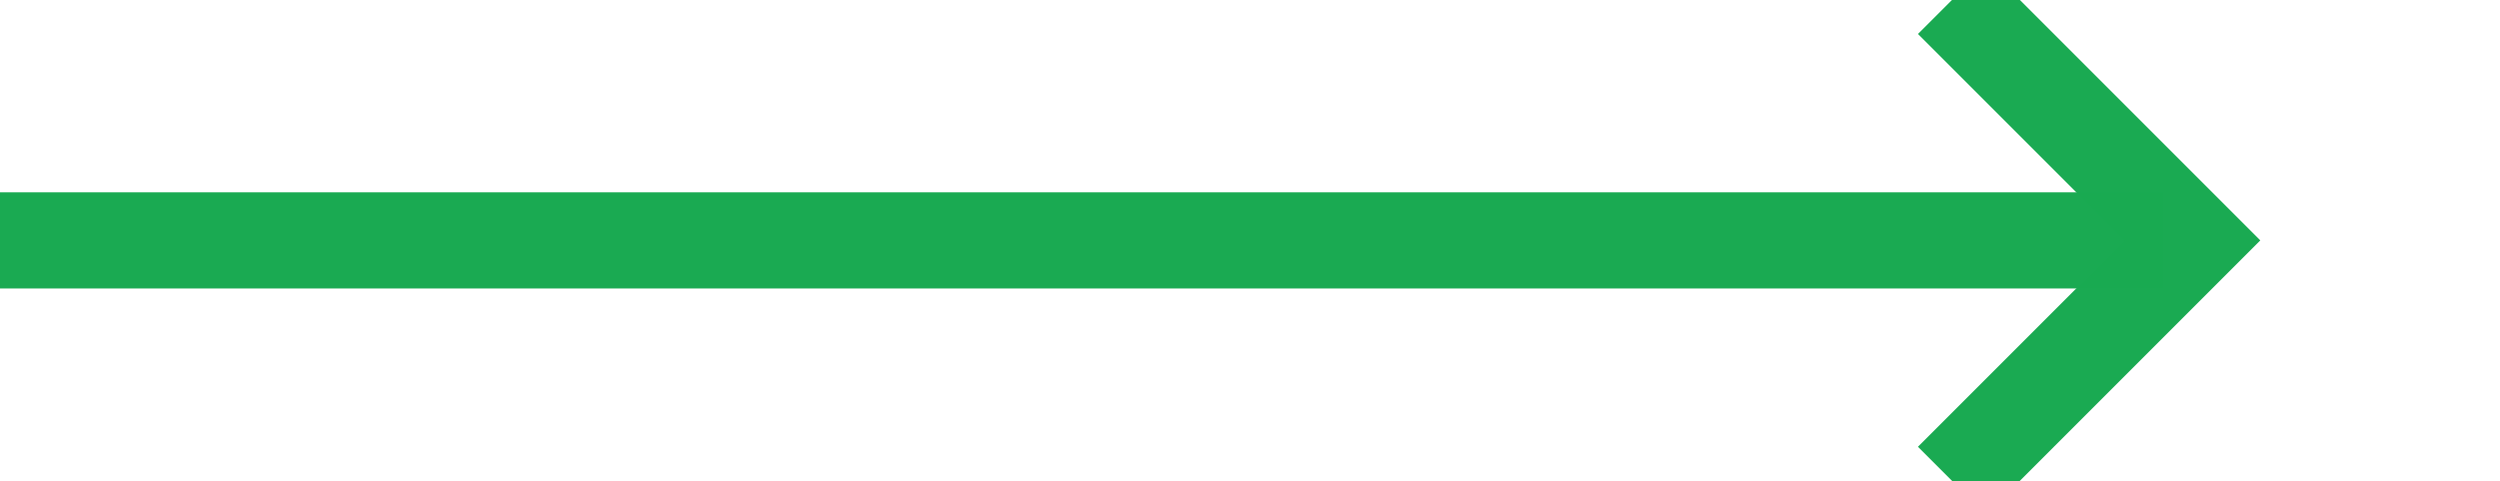
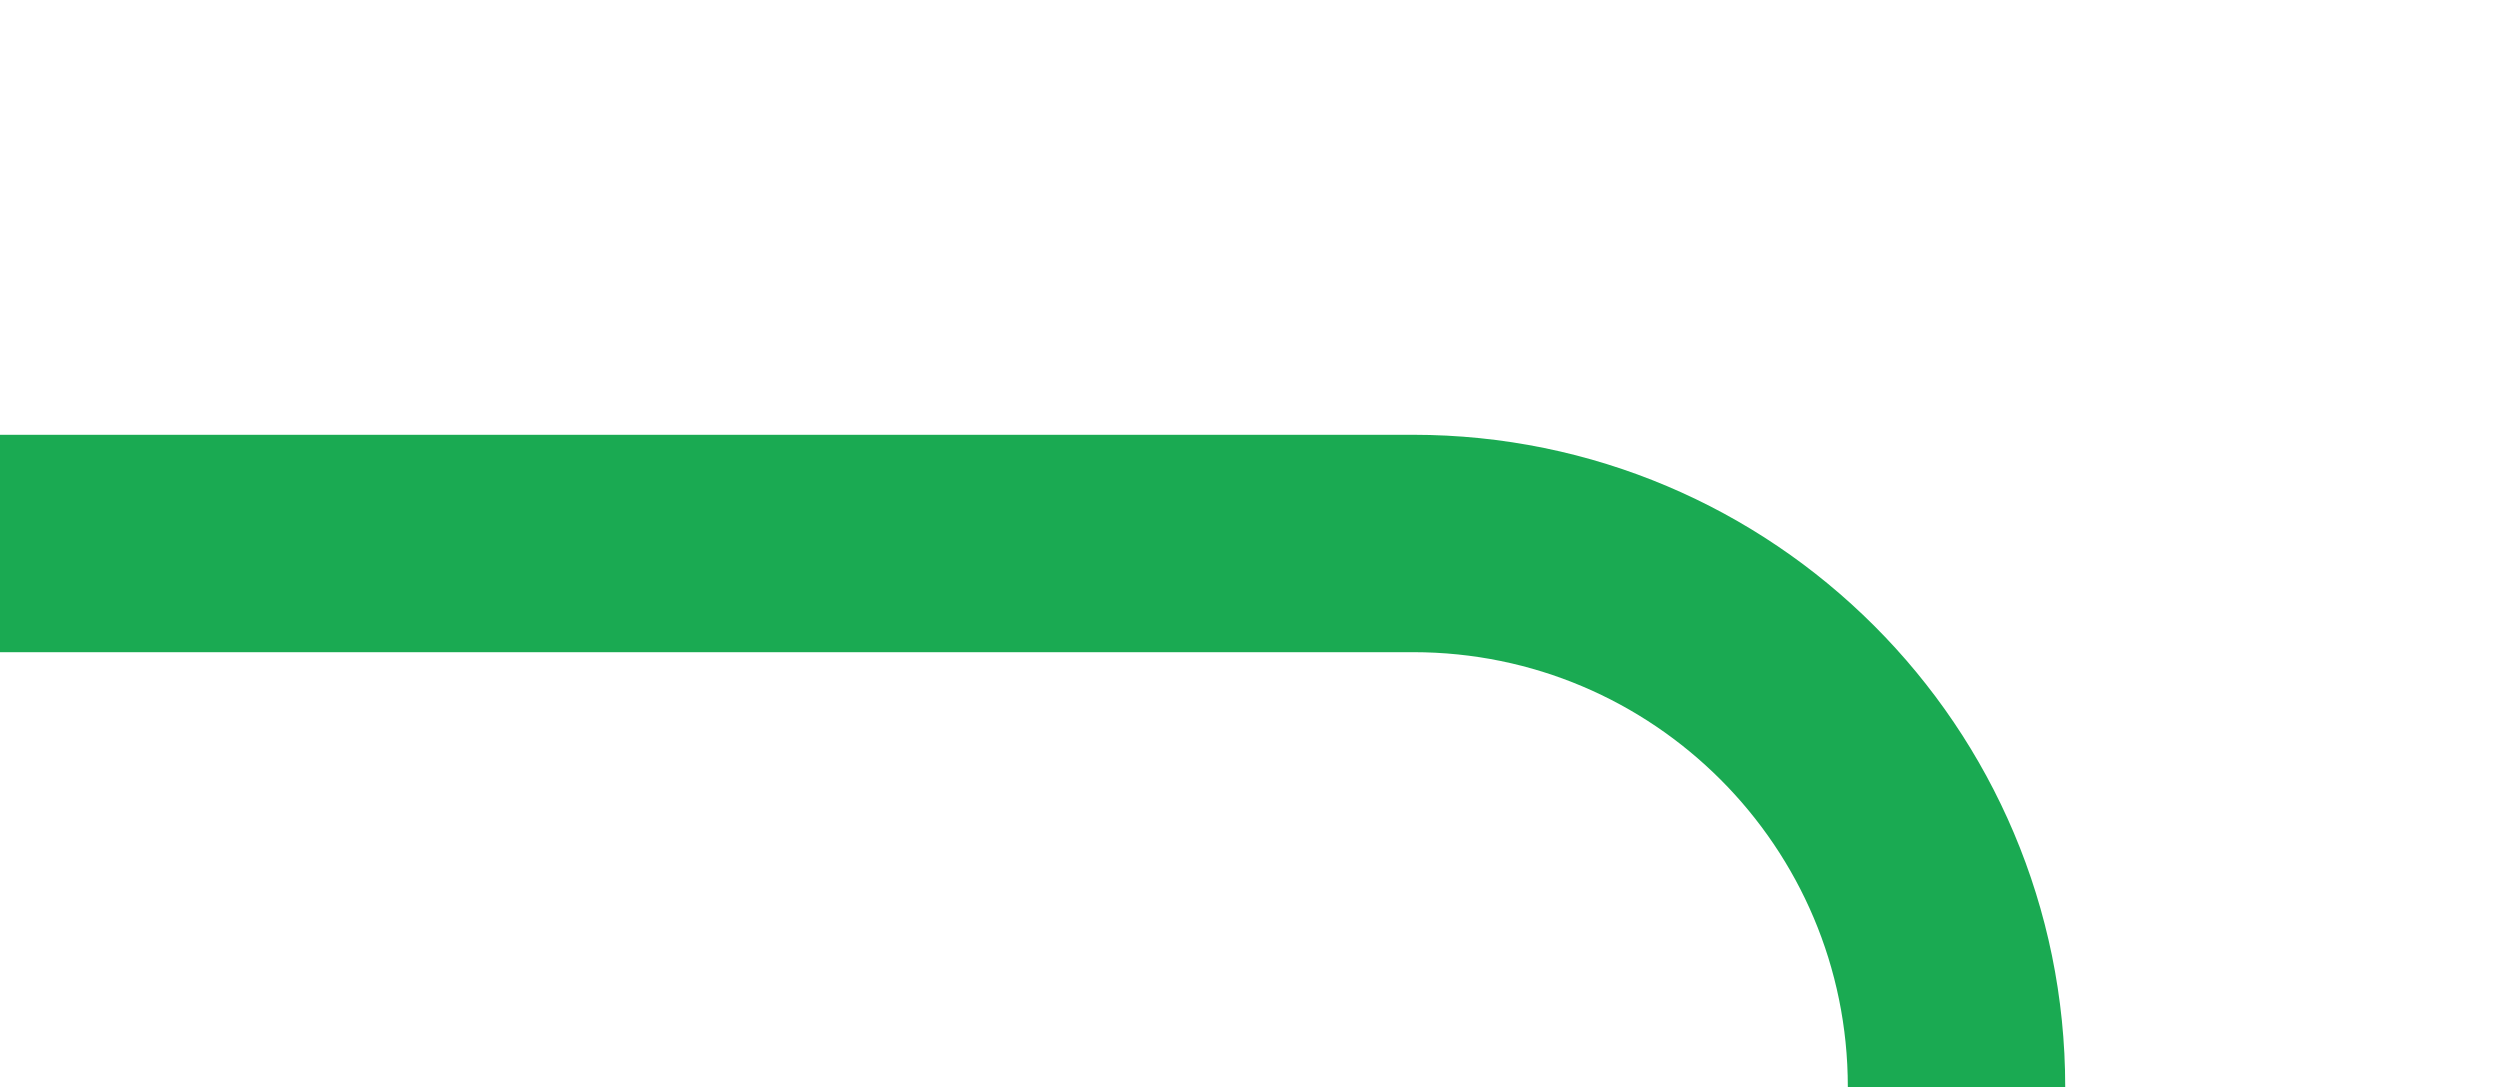
- <svg xmlns="http://www.w3.org/2000/svg" version="1.1" width="52px" height="10px" preserveAspectRatio="xMinYMid meet" viewBox="633 776  52 8">
-   <path d="M 633 780  L 678 780  " stroke-width="2" stroke="#1aaa52" fill="none" stroke-opacity="0.996" />
-   <path d="M 672.893 775.707  L 677.186 780  L 672.893 784.293  L 674.307 785.707  L 679.307 780.707  L 680.014 780  L 679.307 779.293  L 674.307 774.293  L 672.893 775.707  Z " fill-rule="nonzero" fill="#1aaa52" stroke="none" fill-opacity="0.996" />
+ <svg xmlns="http://www.w3.org/2000/svg" version="1.1" width="23px" height="10px" preserveAspectRatio="xMinYMid meet" viewBox="292 693  23 8">
+   <path d="M 292 697  L 305 697  A 5 5 0 0 1 310 702 L 310 775  A 5 5 0 0 0 315 780 L 327 780  " stroke-width="2" stroke="#1aaa52" fill="none" stroke-opacity="0.996" />
+   <path d="M 321.893 775.707  L 326.186 780  L 321.893 784.293  L 323.307 785.707  L 328.307 780.707  L 329.014 780  L 328.307 779.293  L 323.307 774.293  L 321.893 775.707  Z " fill-rule="nonzero" fill="#1aaa52" stroke="none" fill-opacity="0.996" />
</svg>
